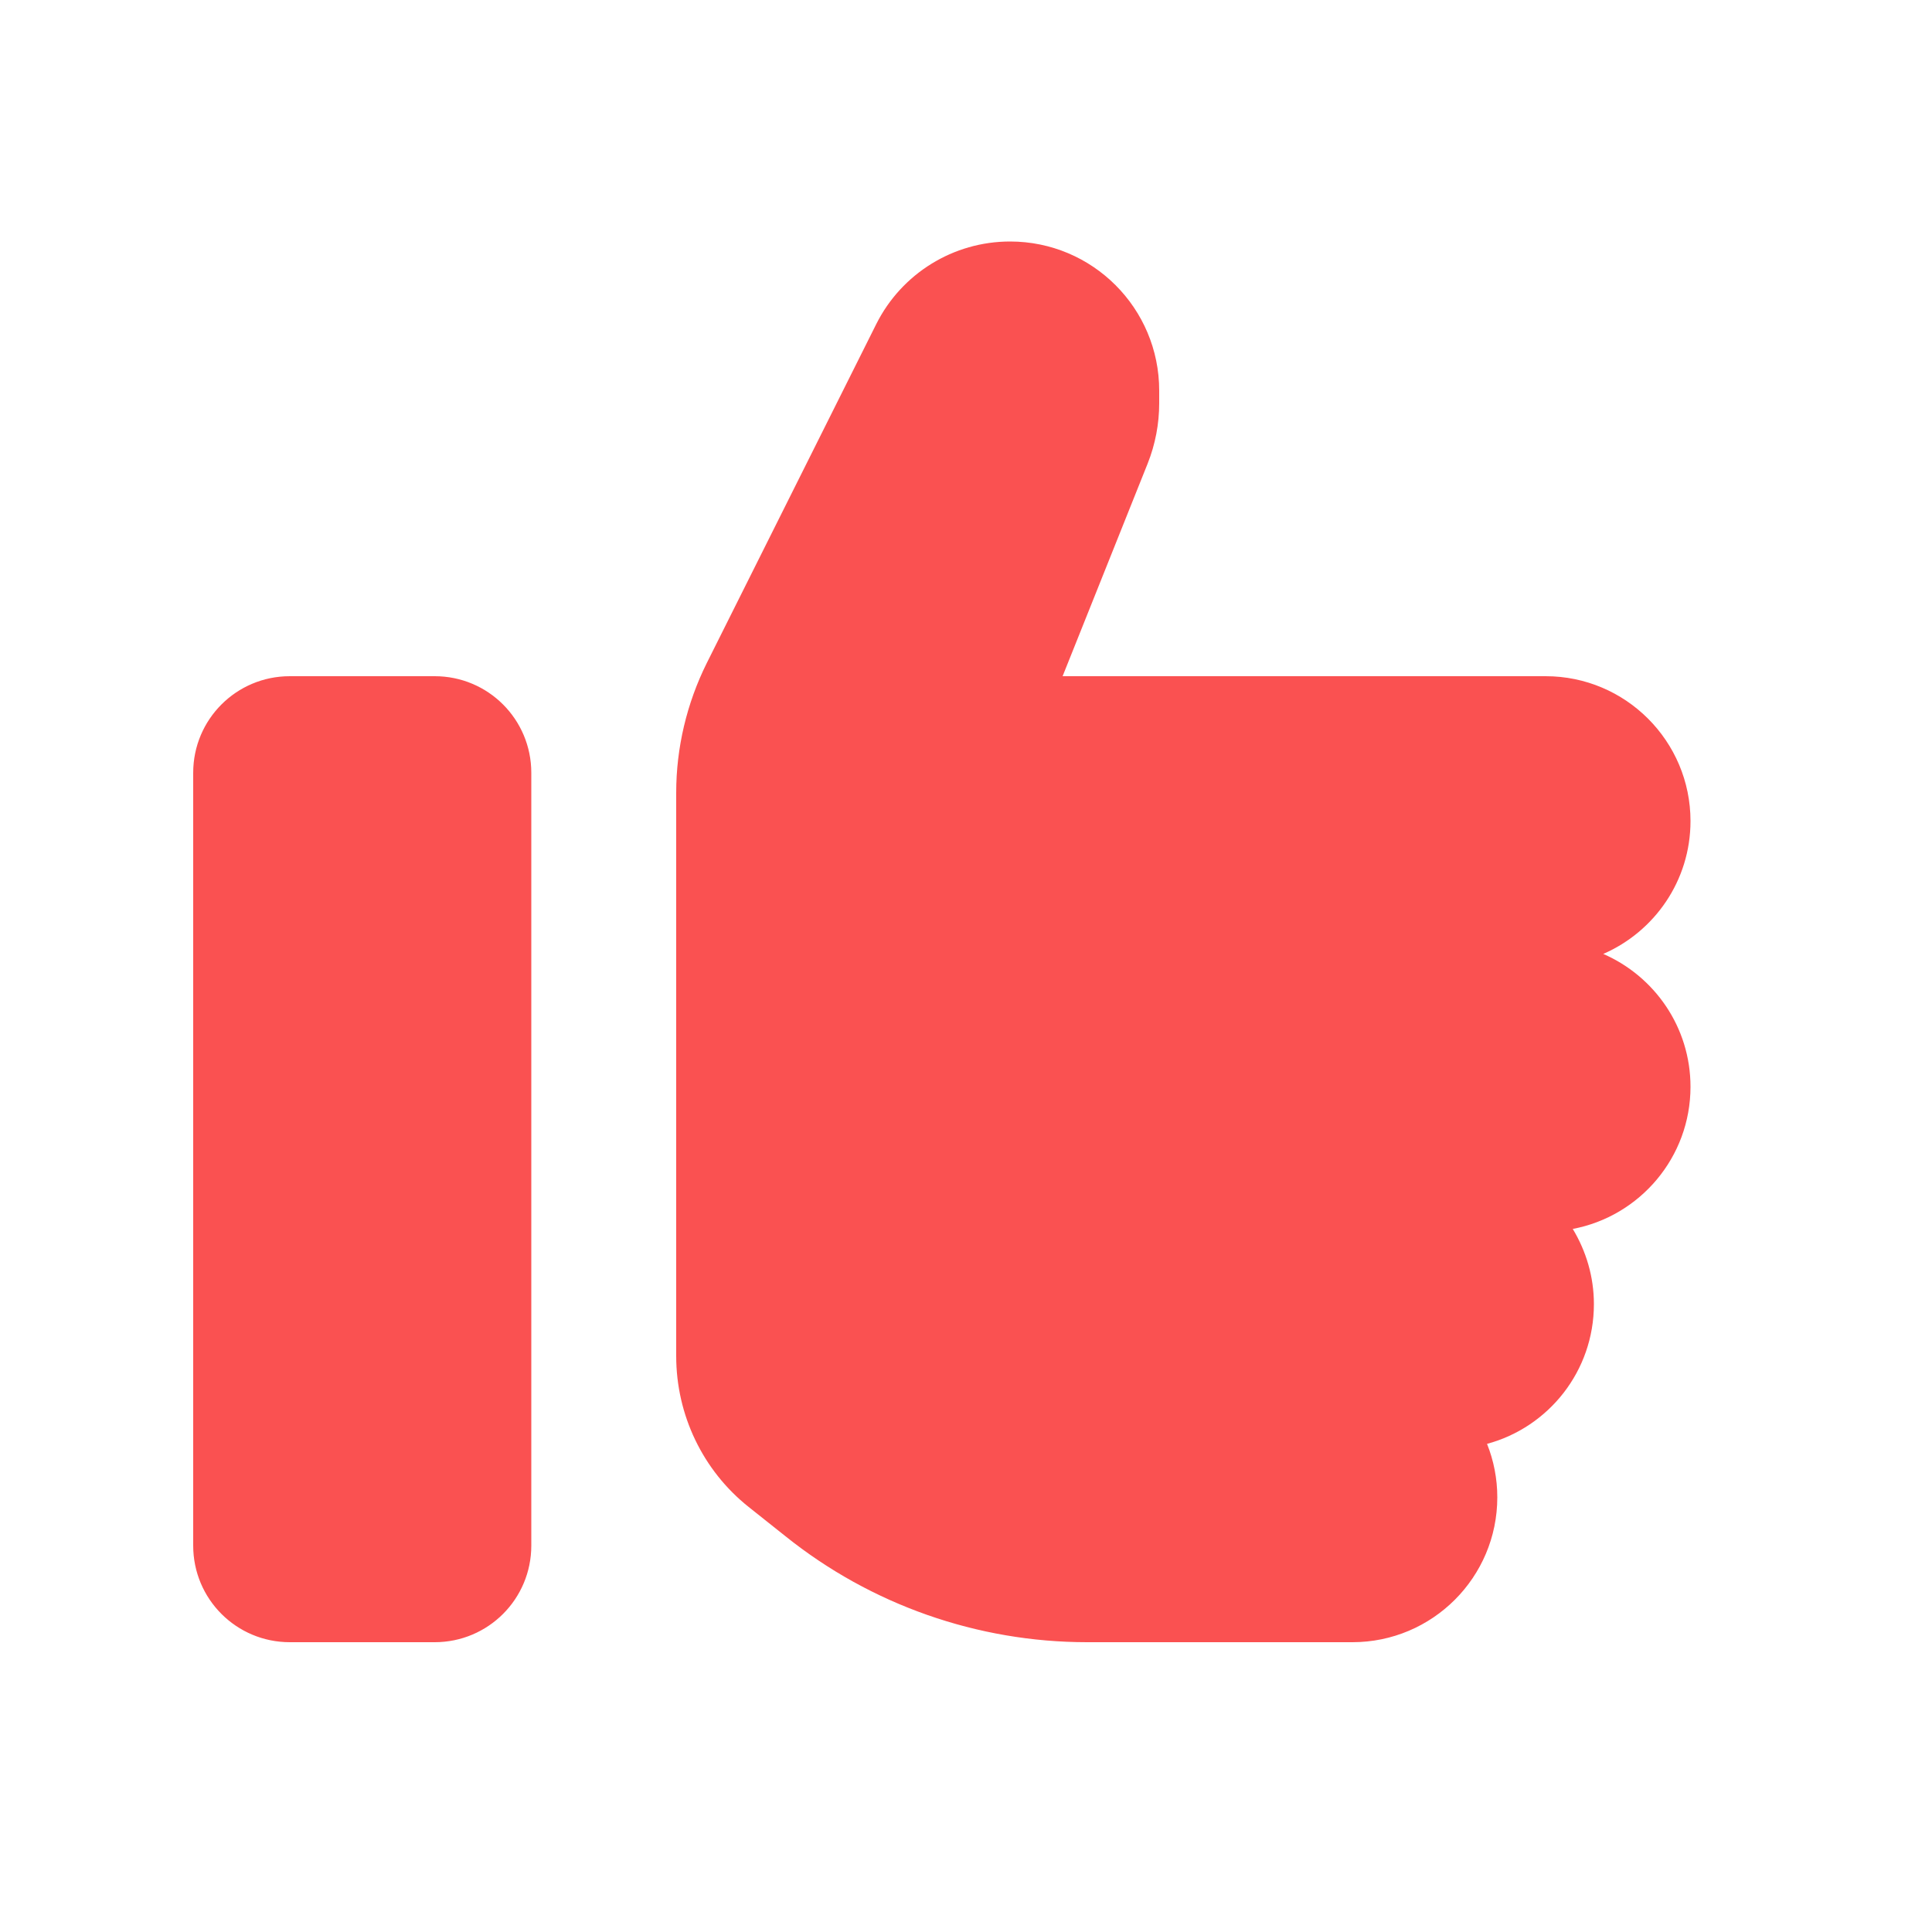
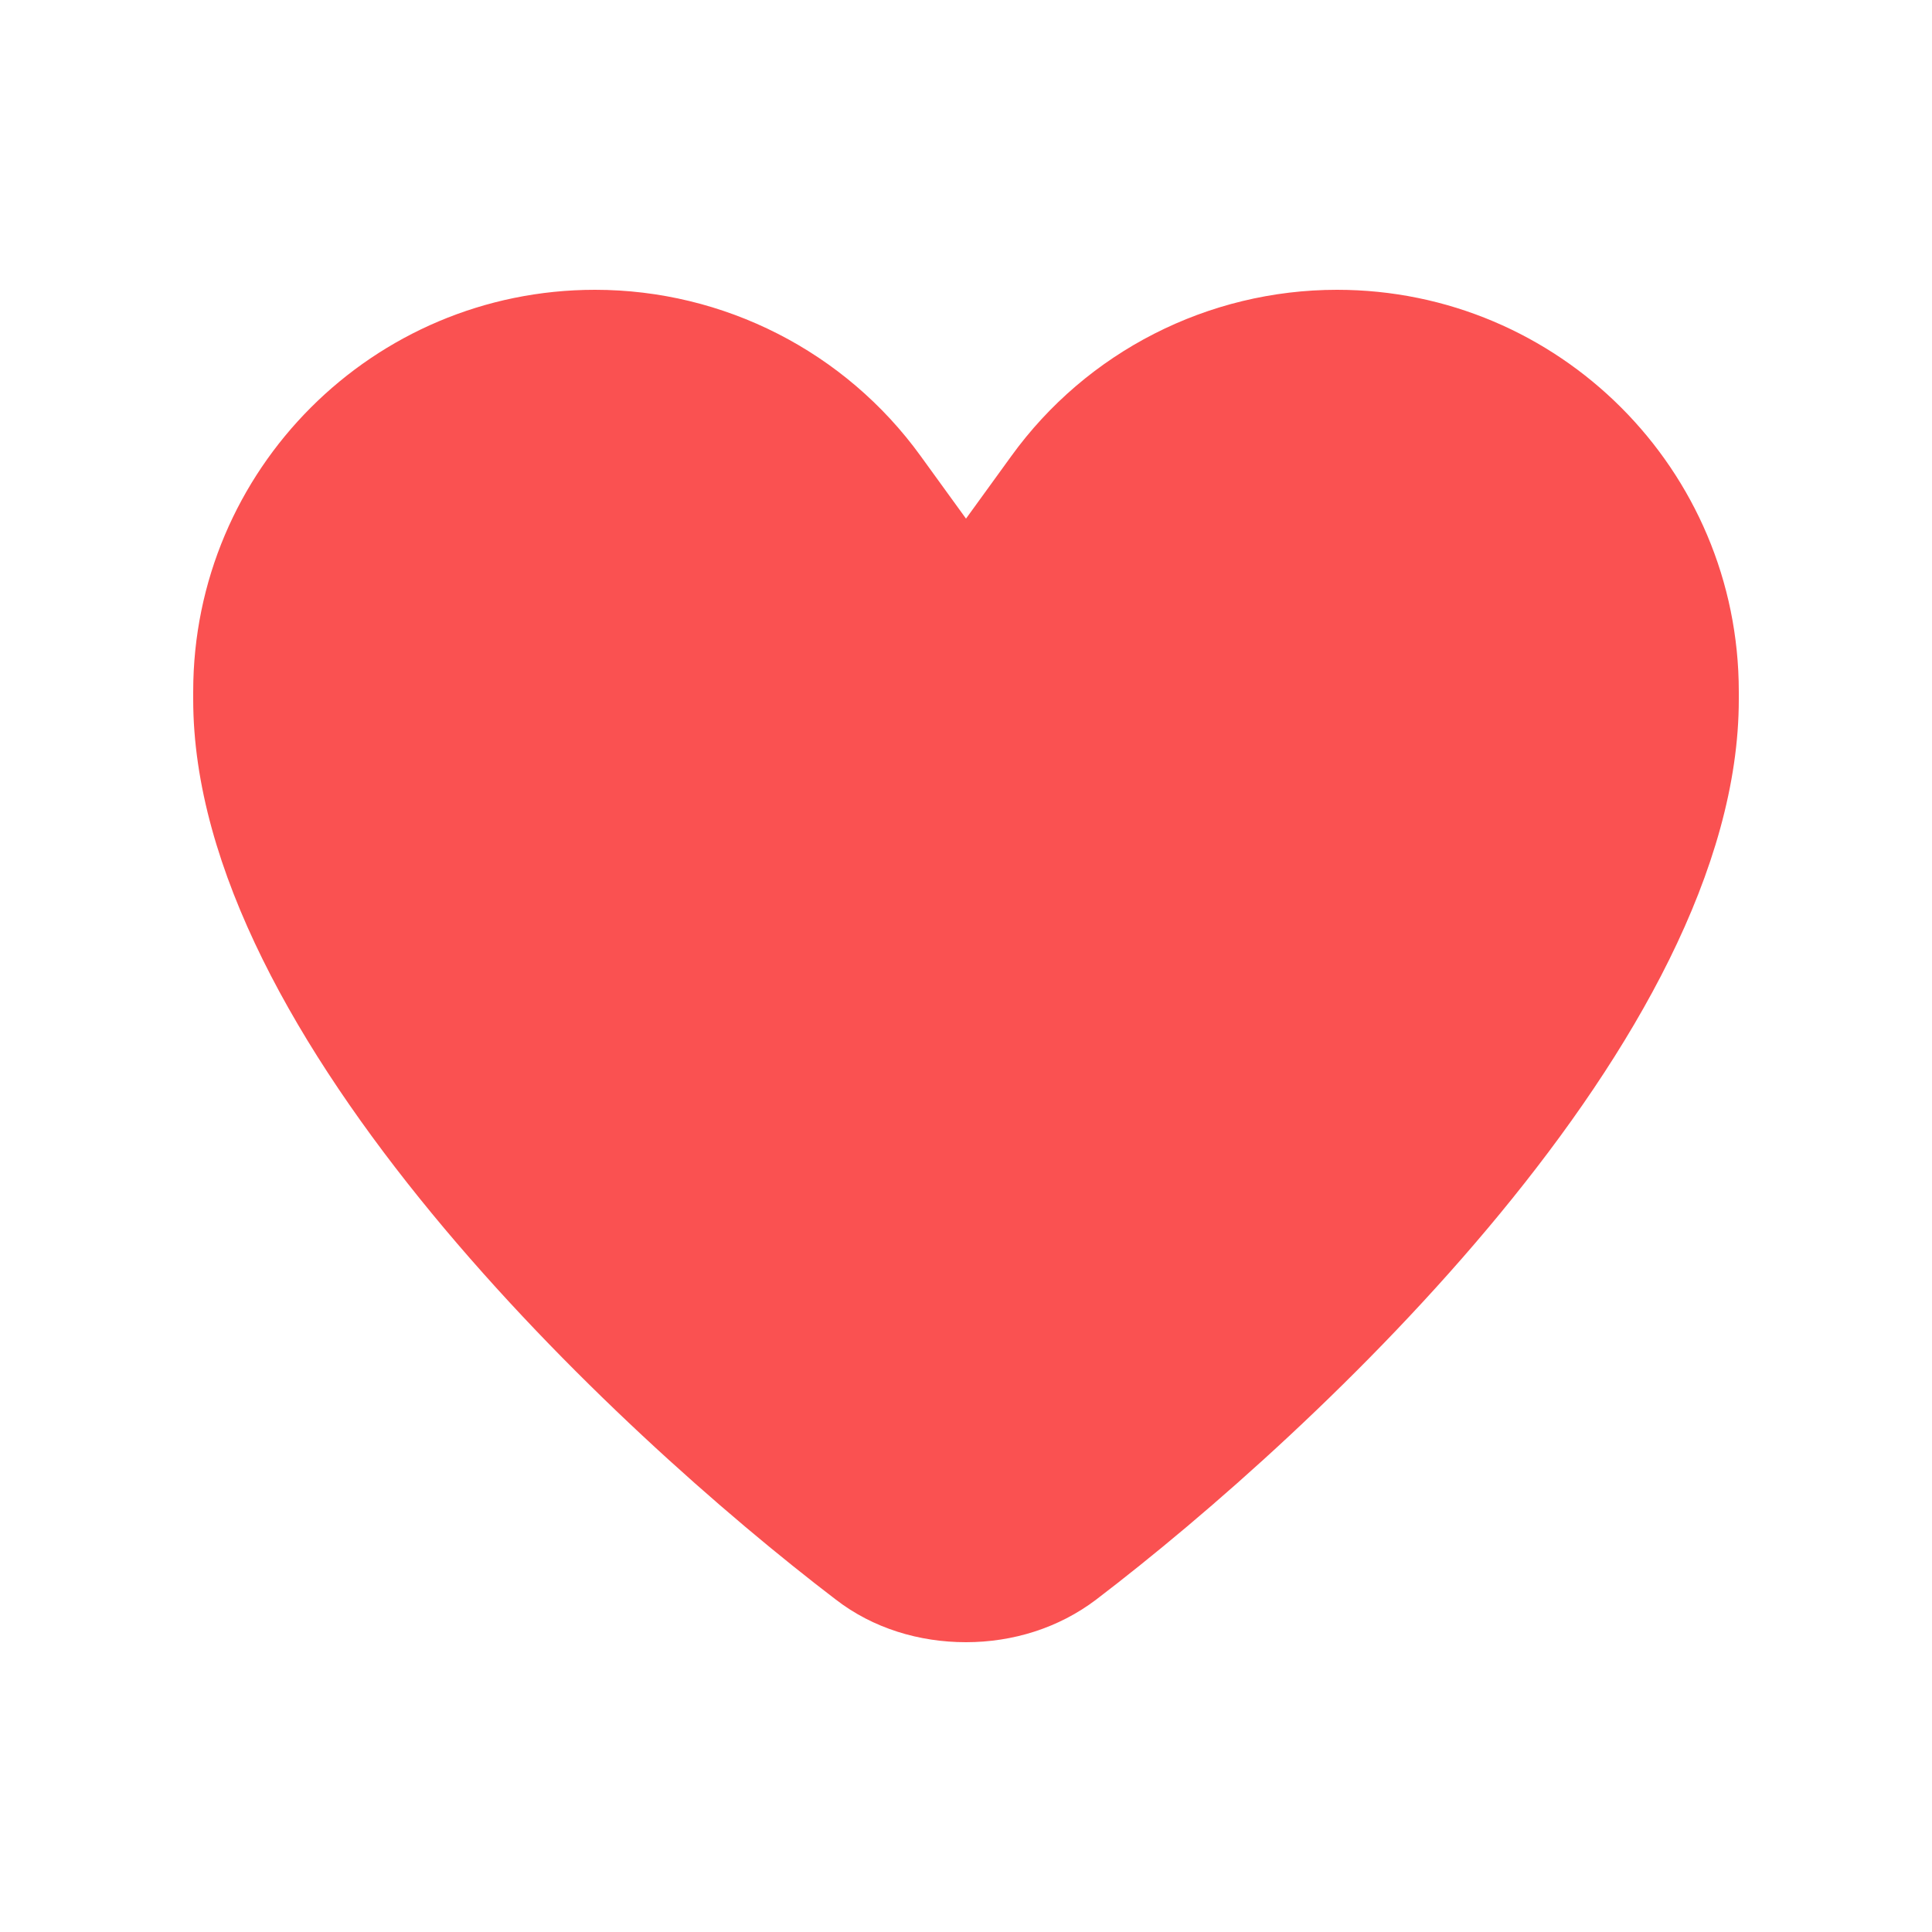
<svg xmlns="http://www.w3.org/2000/svg" viewBox="0 0 640 640">
-   <path fill="rgb(250, 81, 81)" d="M144 224C161.7 224 176 238.3 176 256L176 512C176 529.7 161.7 544 144 544L96 544C78.3 544 64 529.7 64 512L64 256C64 238.3 78.3 224 96 224L144 224zM334.6 80C361.9 80 384 102.1 384 129.4L384 133.6C384 140.4 382.7 147.2 380.2 153.5L352 224L512 224C538.5 224 560 245.5 560 272C560 291.7 548.1 308.6 531.1 316C548.1 323.4 560 340.3 560 360C560 383.4 543.2 402.9 521 407.1C525.4 414.4 528 422.9 528 432C528 454.2 513 472.8 492.6 478.3C494.8 483.8 496 489.8 496 496C496 522.5 474.5 544 448 544L360.1 544C323.8 544 288.5 531.6 260.2 508.9L248 499.2C232.8 487.1 224 468.7 224 449.2L224 262.6C224 247.7 227.5 233 234.1 219.7L290.3 107.3C298.7 90.6 315.8 80 334.6 80z" />
+   <path fill="rgb(250, 81, 81)" d="M305 151.1L320 171.8L335 151.1C360 116.5 400.2 96 442.9 96C516.4 96 576 155.6 576 229.1L576 231.7C576 343.9 436.1 474.2 363.1 529.9C350.7 539.3 335.5 544 320 544C304.5 544 289.2 539.4 276.9 529.9C203.9 474.2 64 343.9 64 231.7L64 229.1C64 155.6 123.6 96 197.1 96C239.8 96 280 116.5 305 151.1z" />
</svg>
